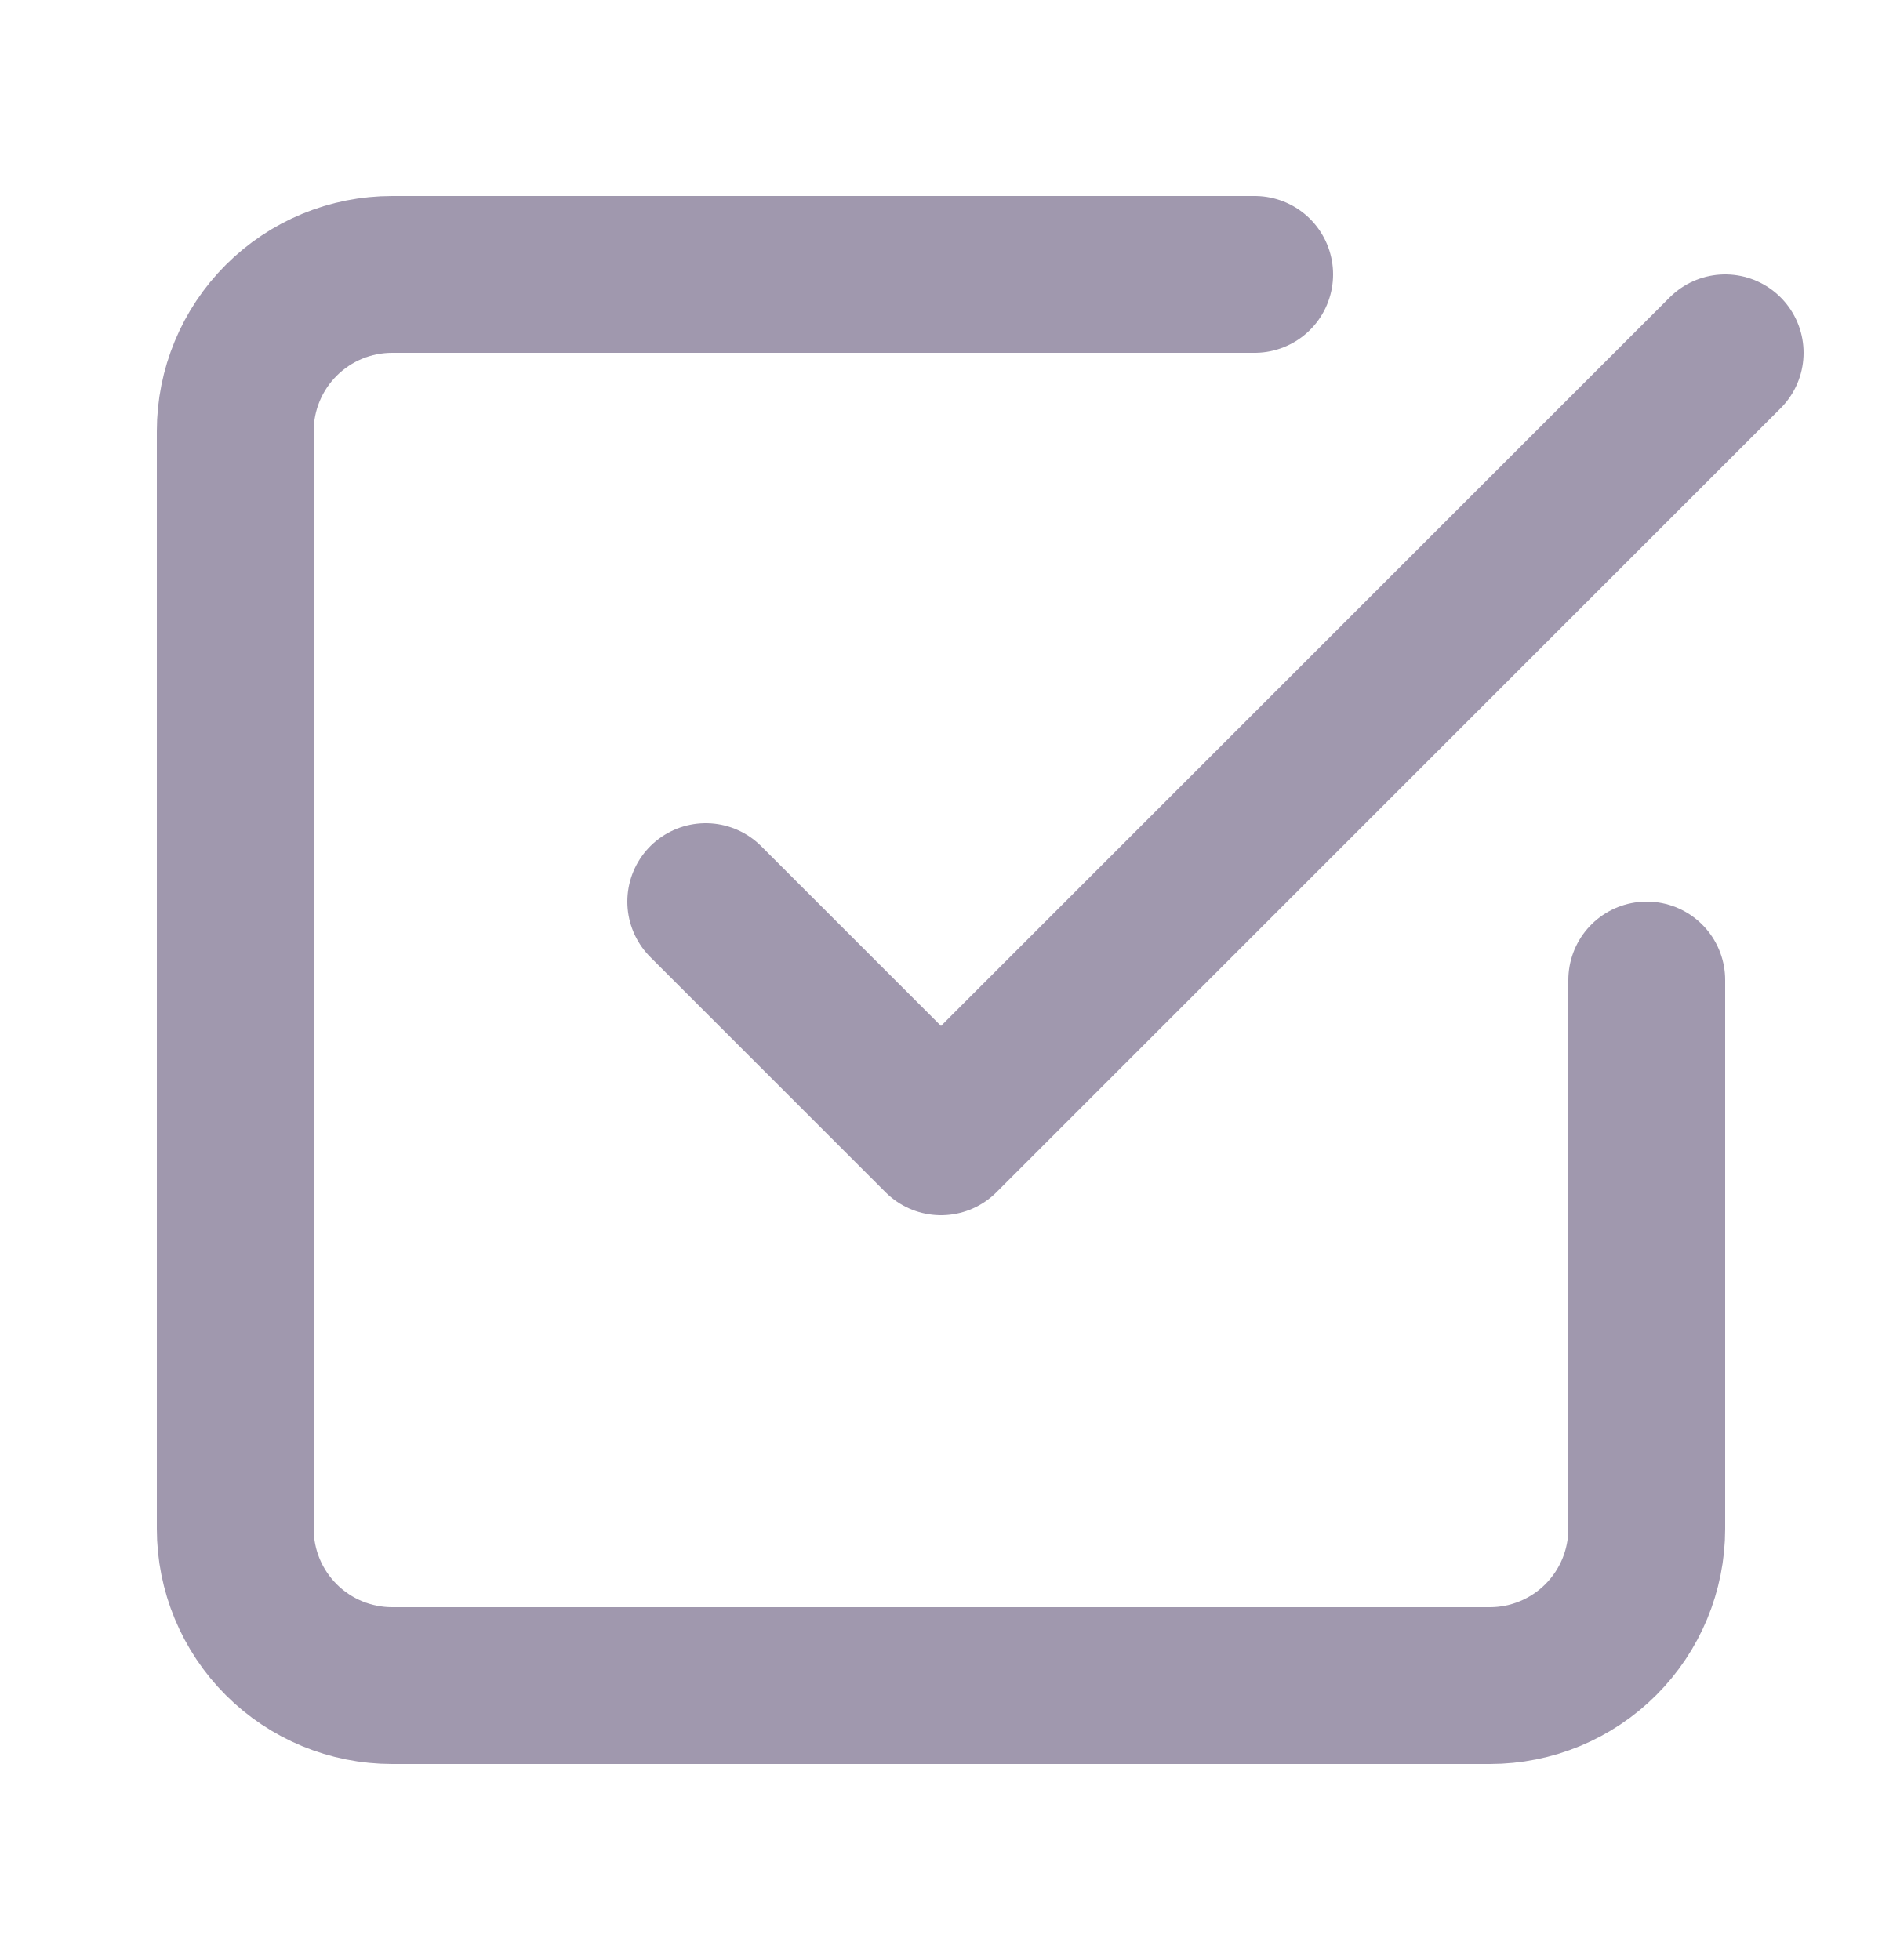
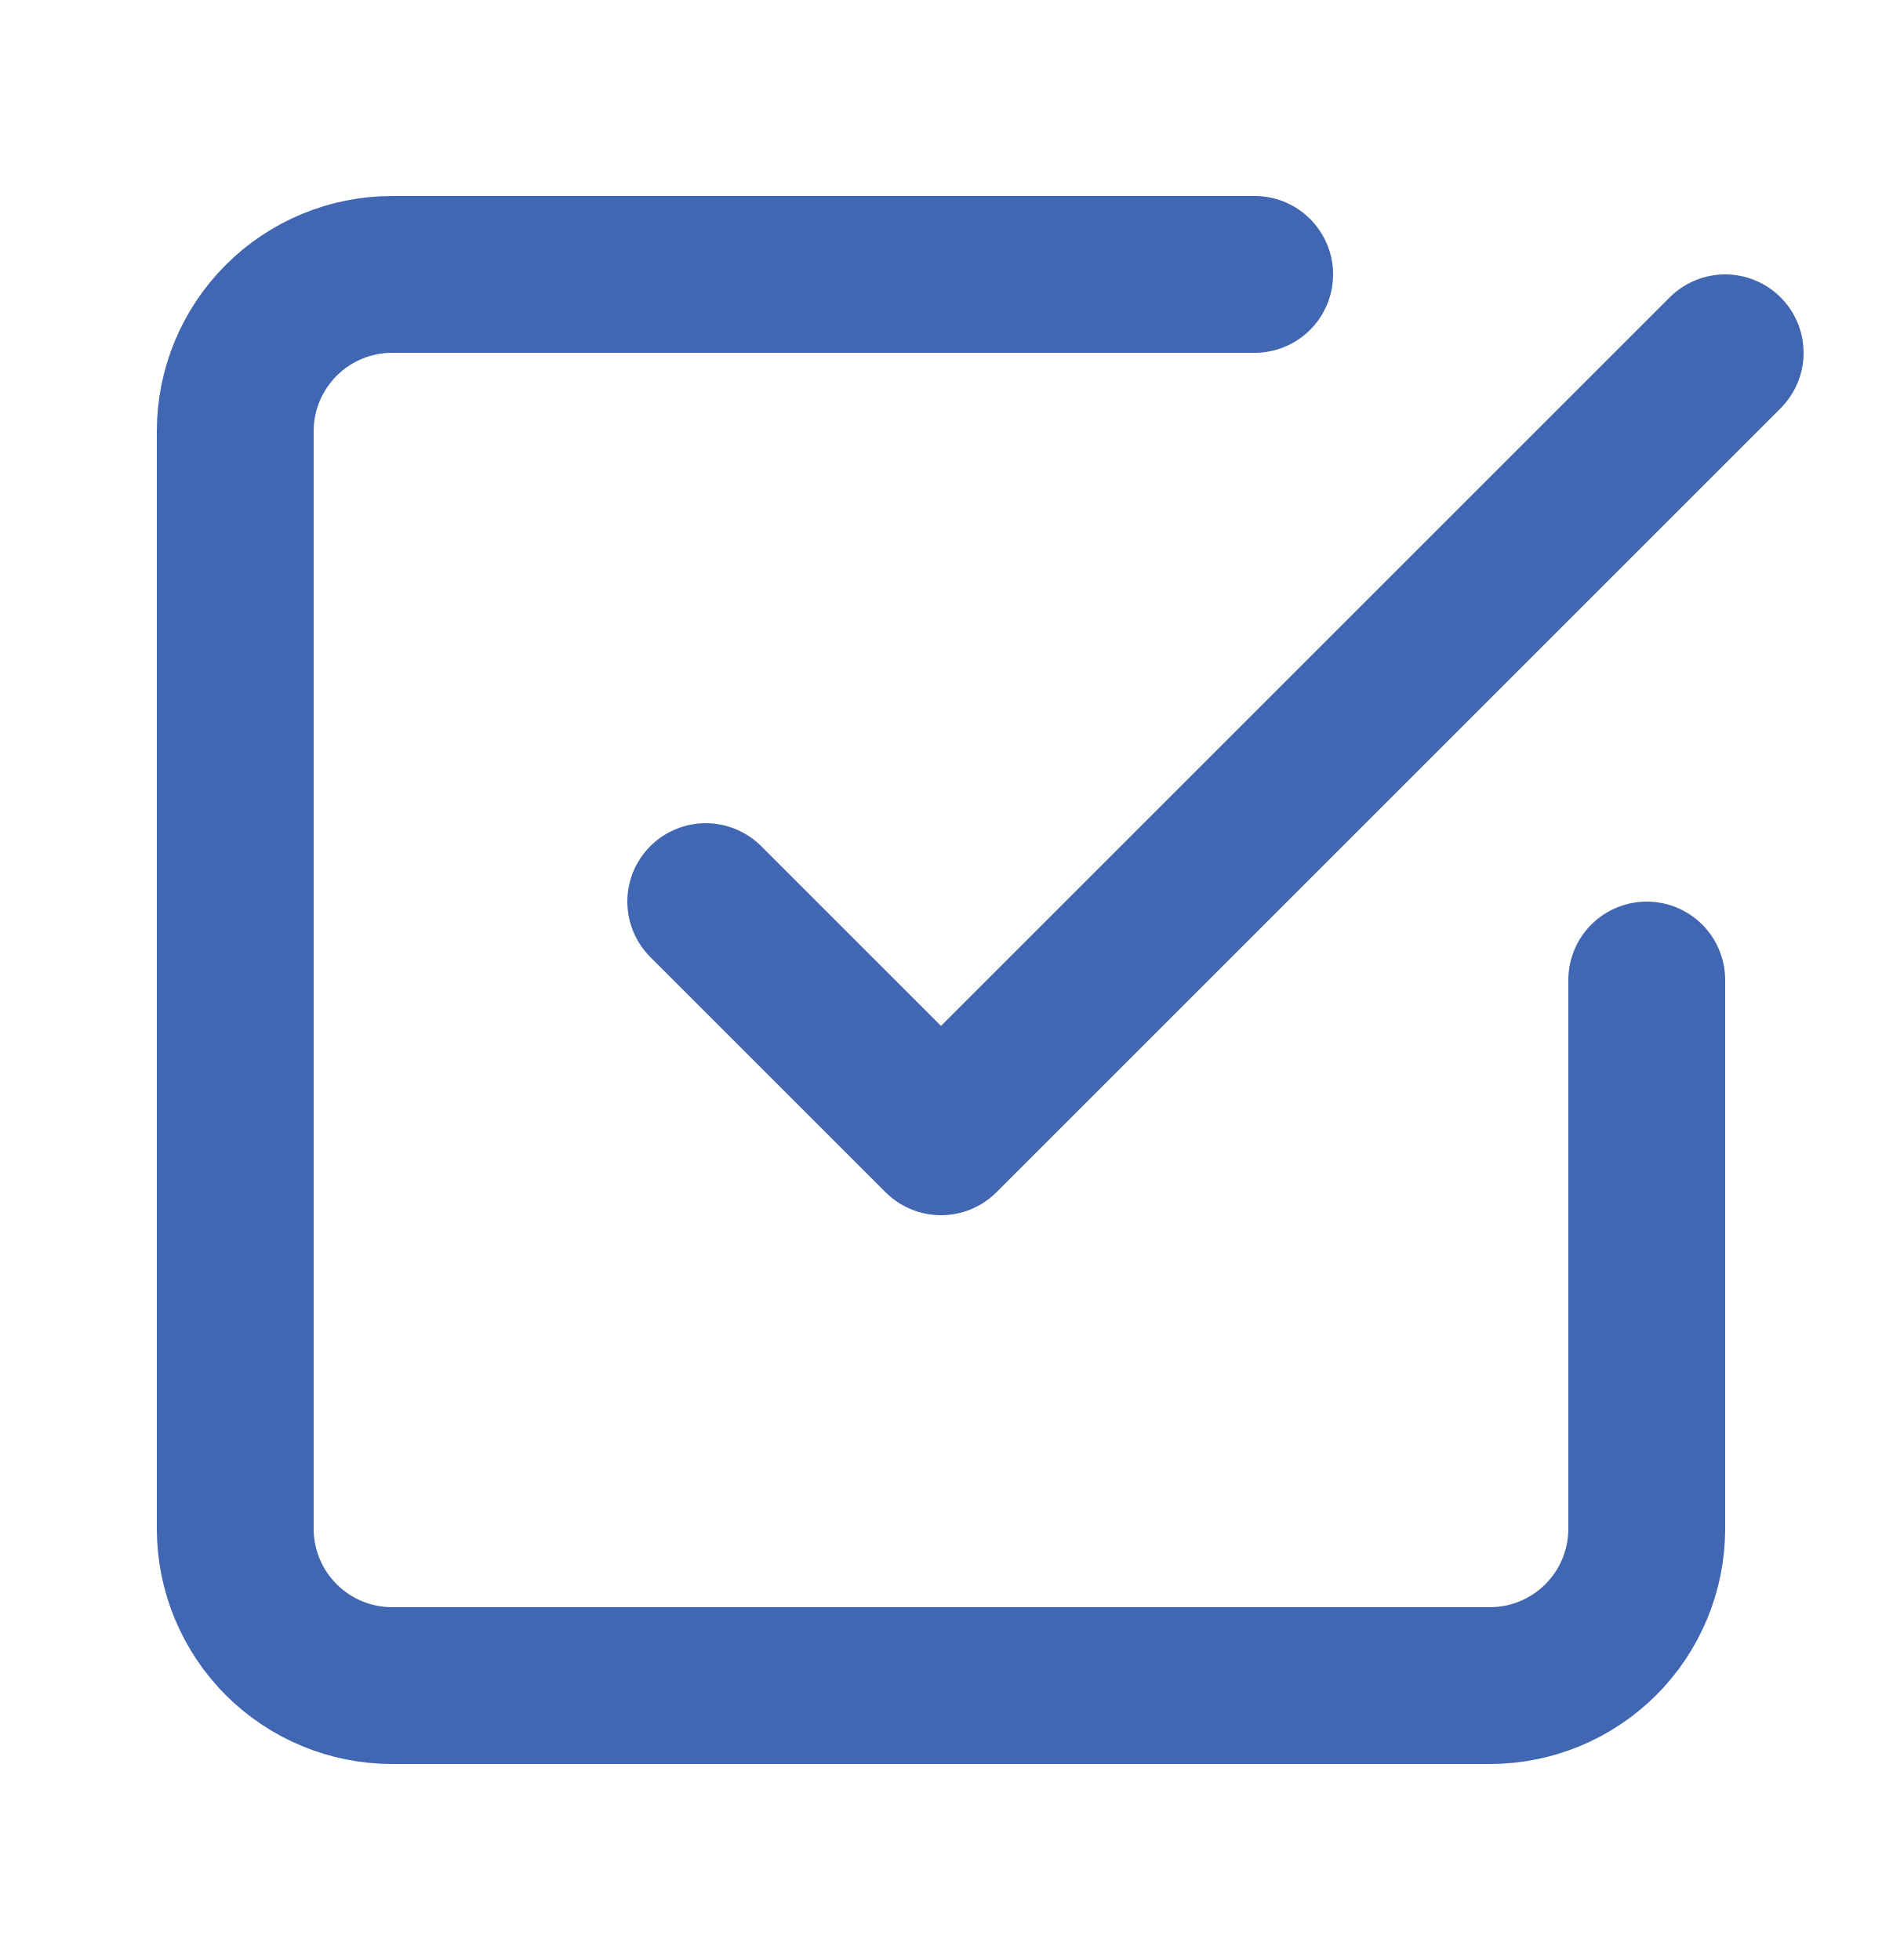
<svg xmlns="http://www.w3.org/2000/svg" width="24" height="25" viewBox="0 0 24 25" fill="none">
-   <path d="M9 11.5L12 14.5L22 4.5" stroke="#A098AE" stroke-width="2" stroke-linecap="round" stroke-linejoin="round" />
-   <path d="M21 12.5V19.5C21 20.03 20.789 20.539 20.414 20.914C20.039 21.289 19.53 21.5 19 21.5H5C4.47 21.5 3.961 21.289 3.586 20.914C3.211 20.539 3 20.03 3 19.5V5.5C3 4.97 3.211 4.461 3.586 4.086C3.961 3.711 4.47 3.5 5 3.5H16" stroke="#A098AE" stroke-width="2" stroke-linecap="round" stroke-linejoin="round" />
+   <path d="M9 11.5L12 14.5L22 4.5" stroke="#4267B2" stroke-width="2" stroke-linecap="round" stroke-linejoin="round" />
+   <path d="M21 12.5V19.5C21 20.03 20.789 20.539 20.414 20.914C20.039 21.289 19.53 21.5 19 21.5H5C4.47 21.5 3.961 21.289 3.586 20.914C3.211 20.539 3 20.03 3 19.5V5.5C3 4.97 3.211 4.461 3.586 4.086C3.961 3.711 4.47 3.5 5 3.5H16" stroke="#4267B2" stroke-width="2" stroke-linecap="round" stroke-linejoin="round" />
</svg>
